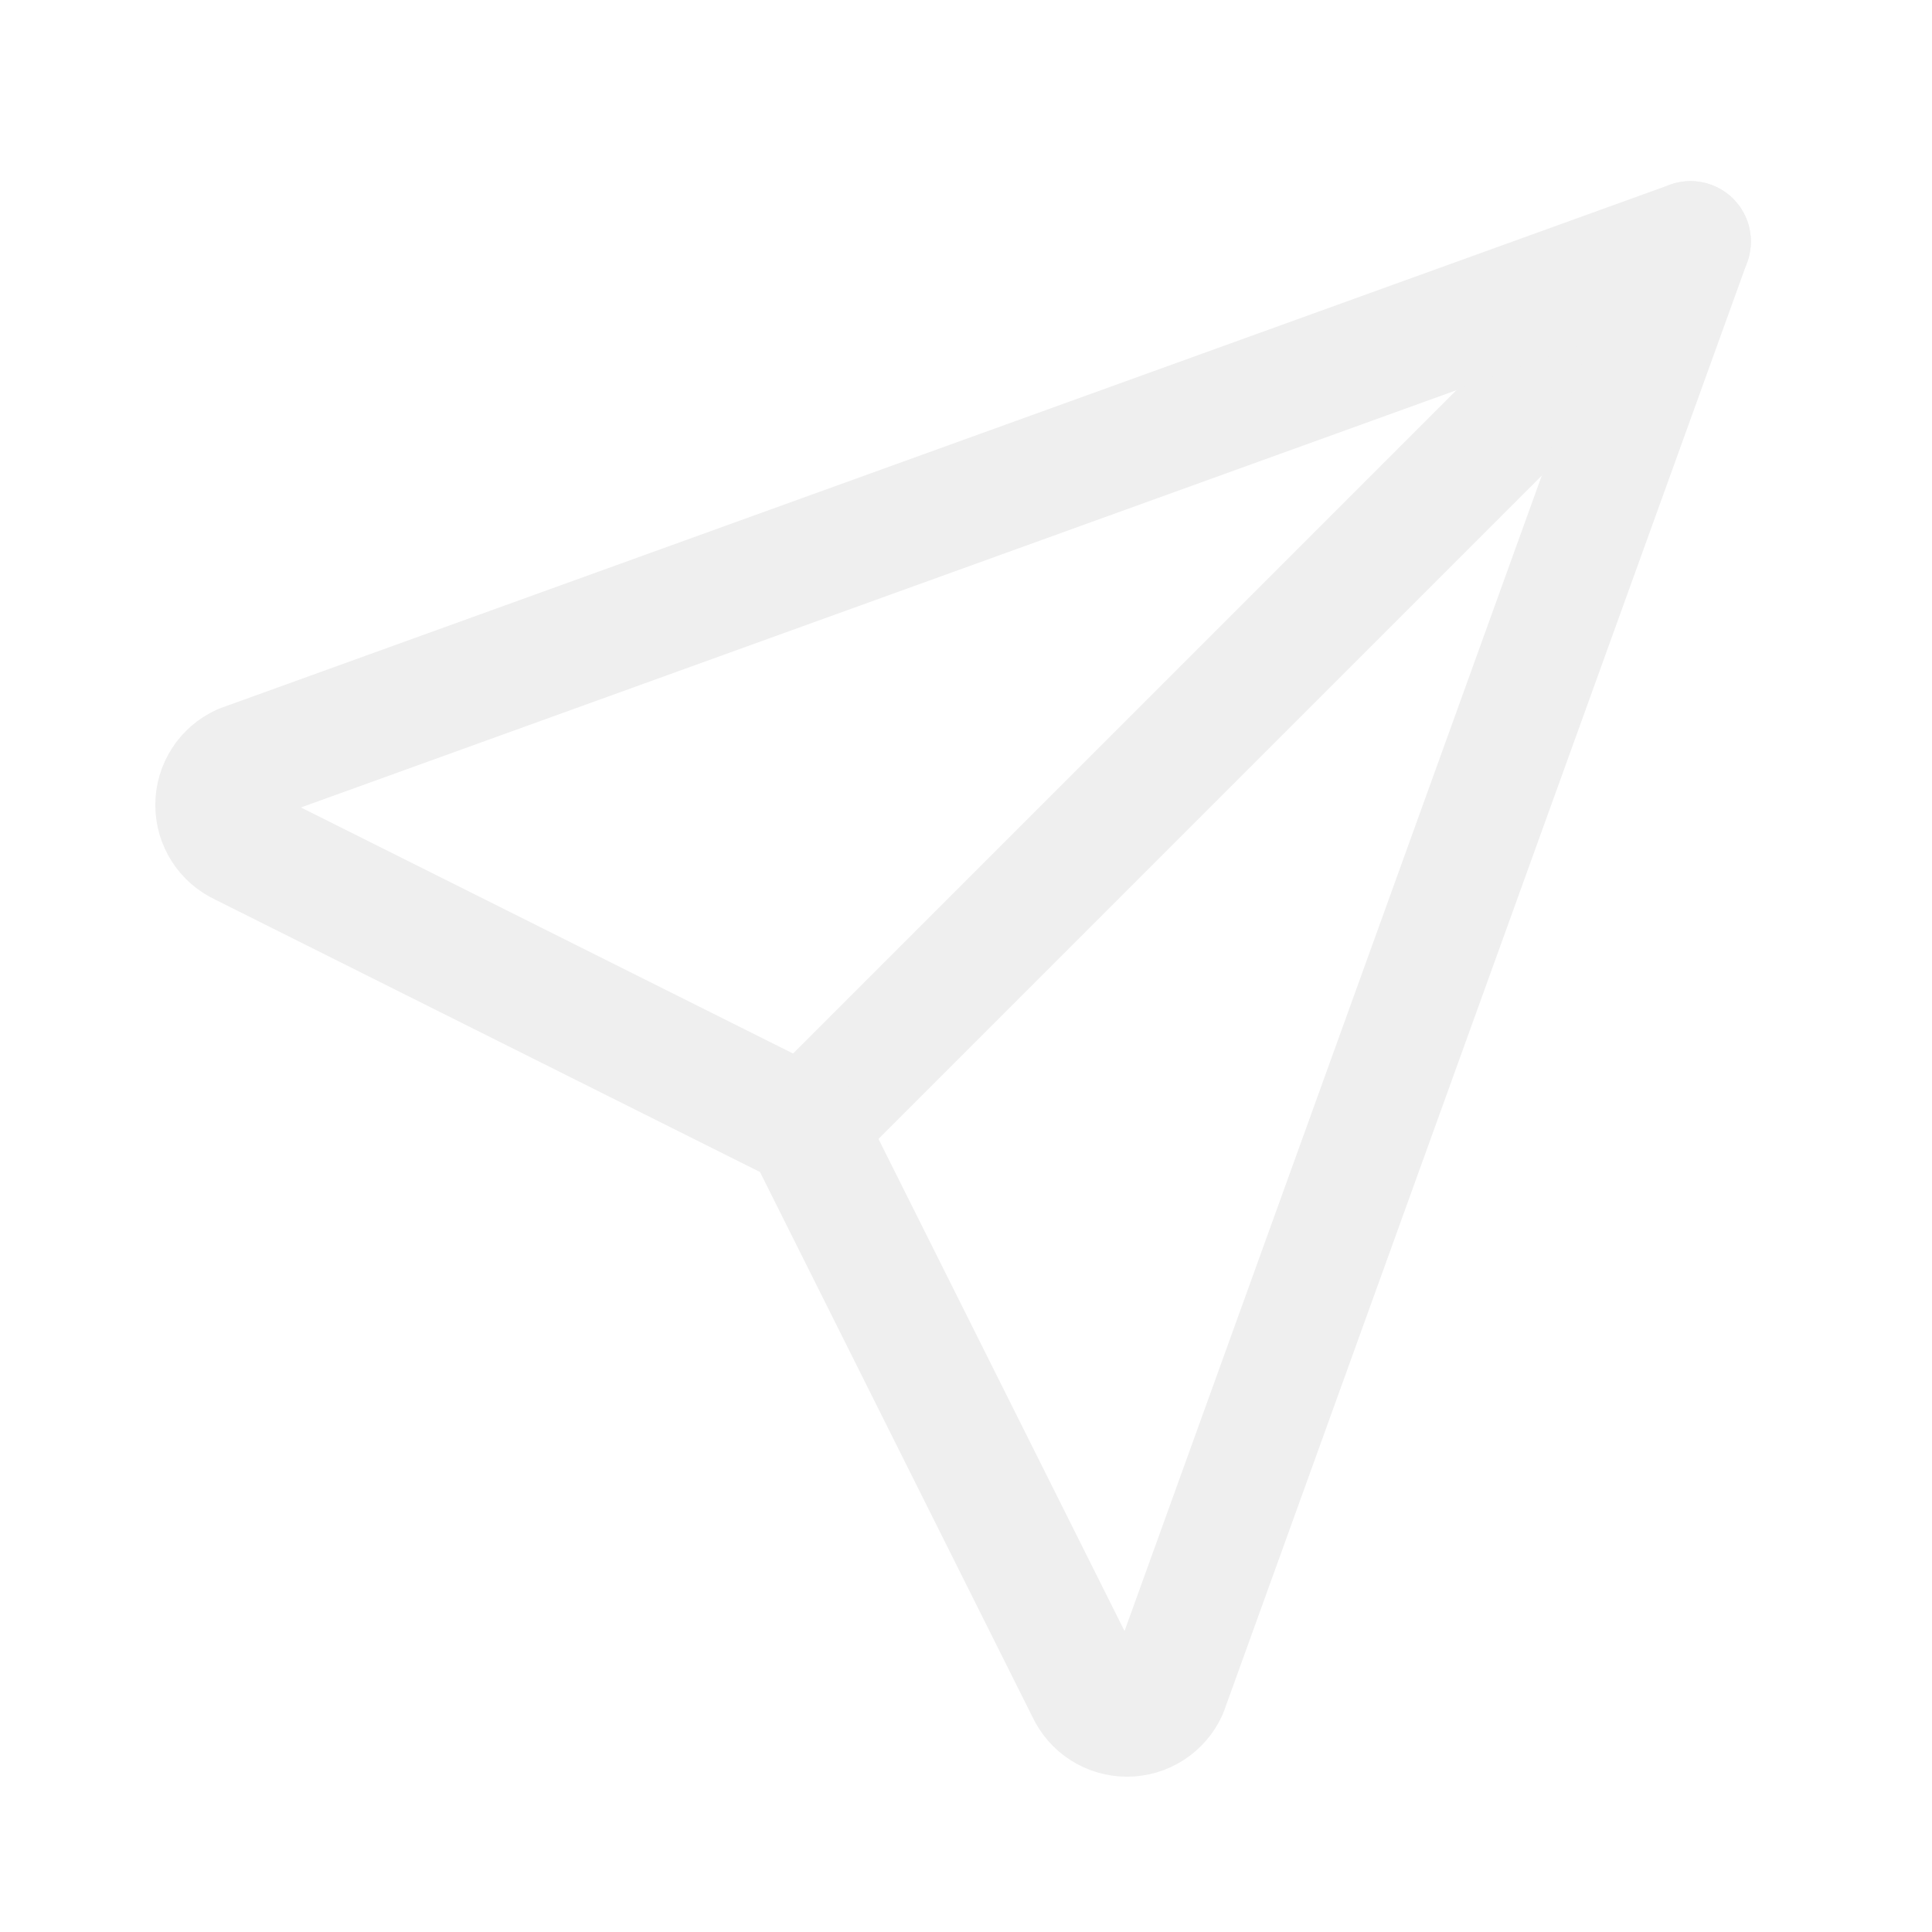
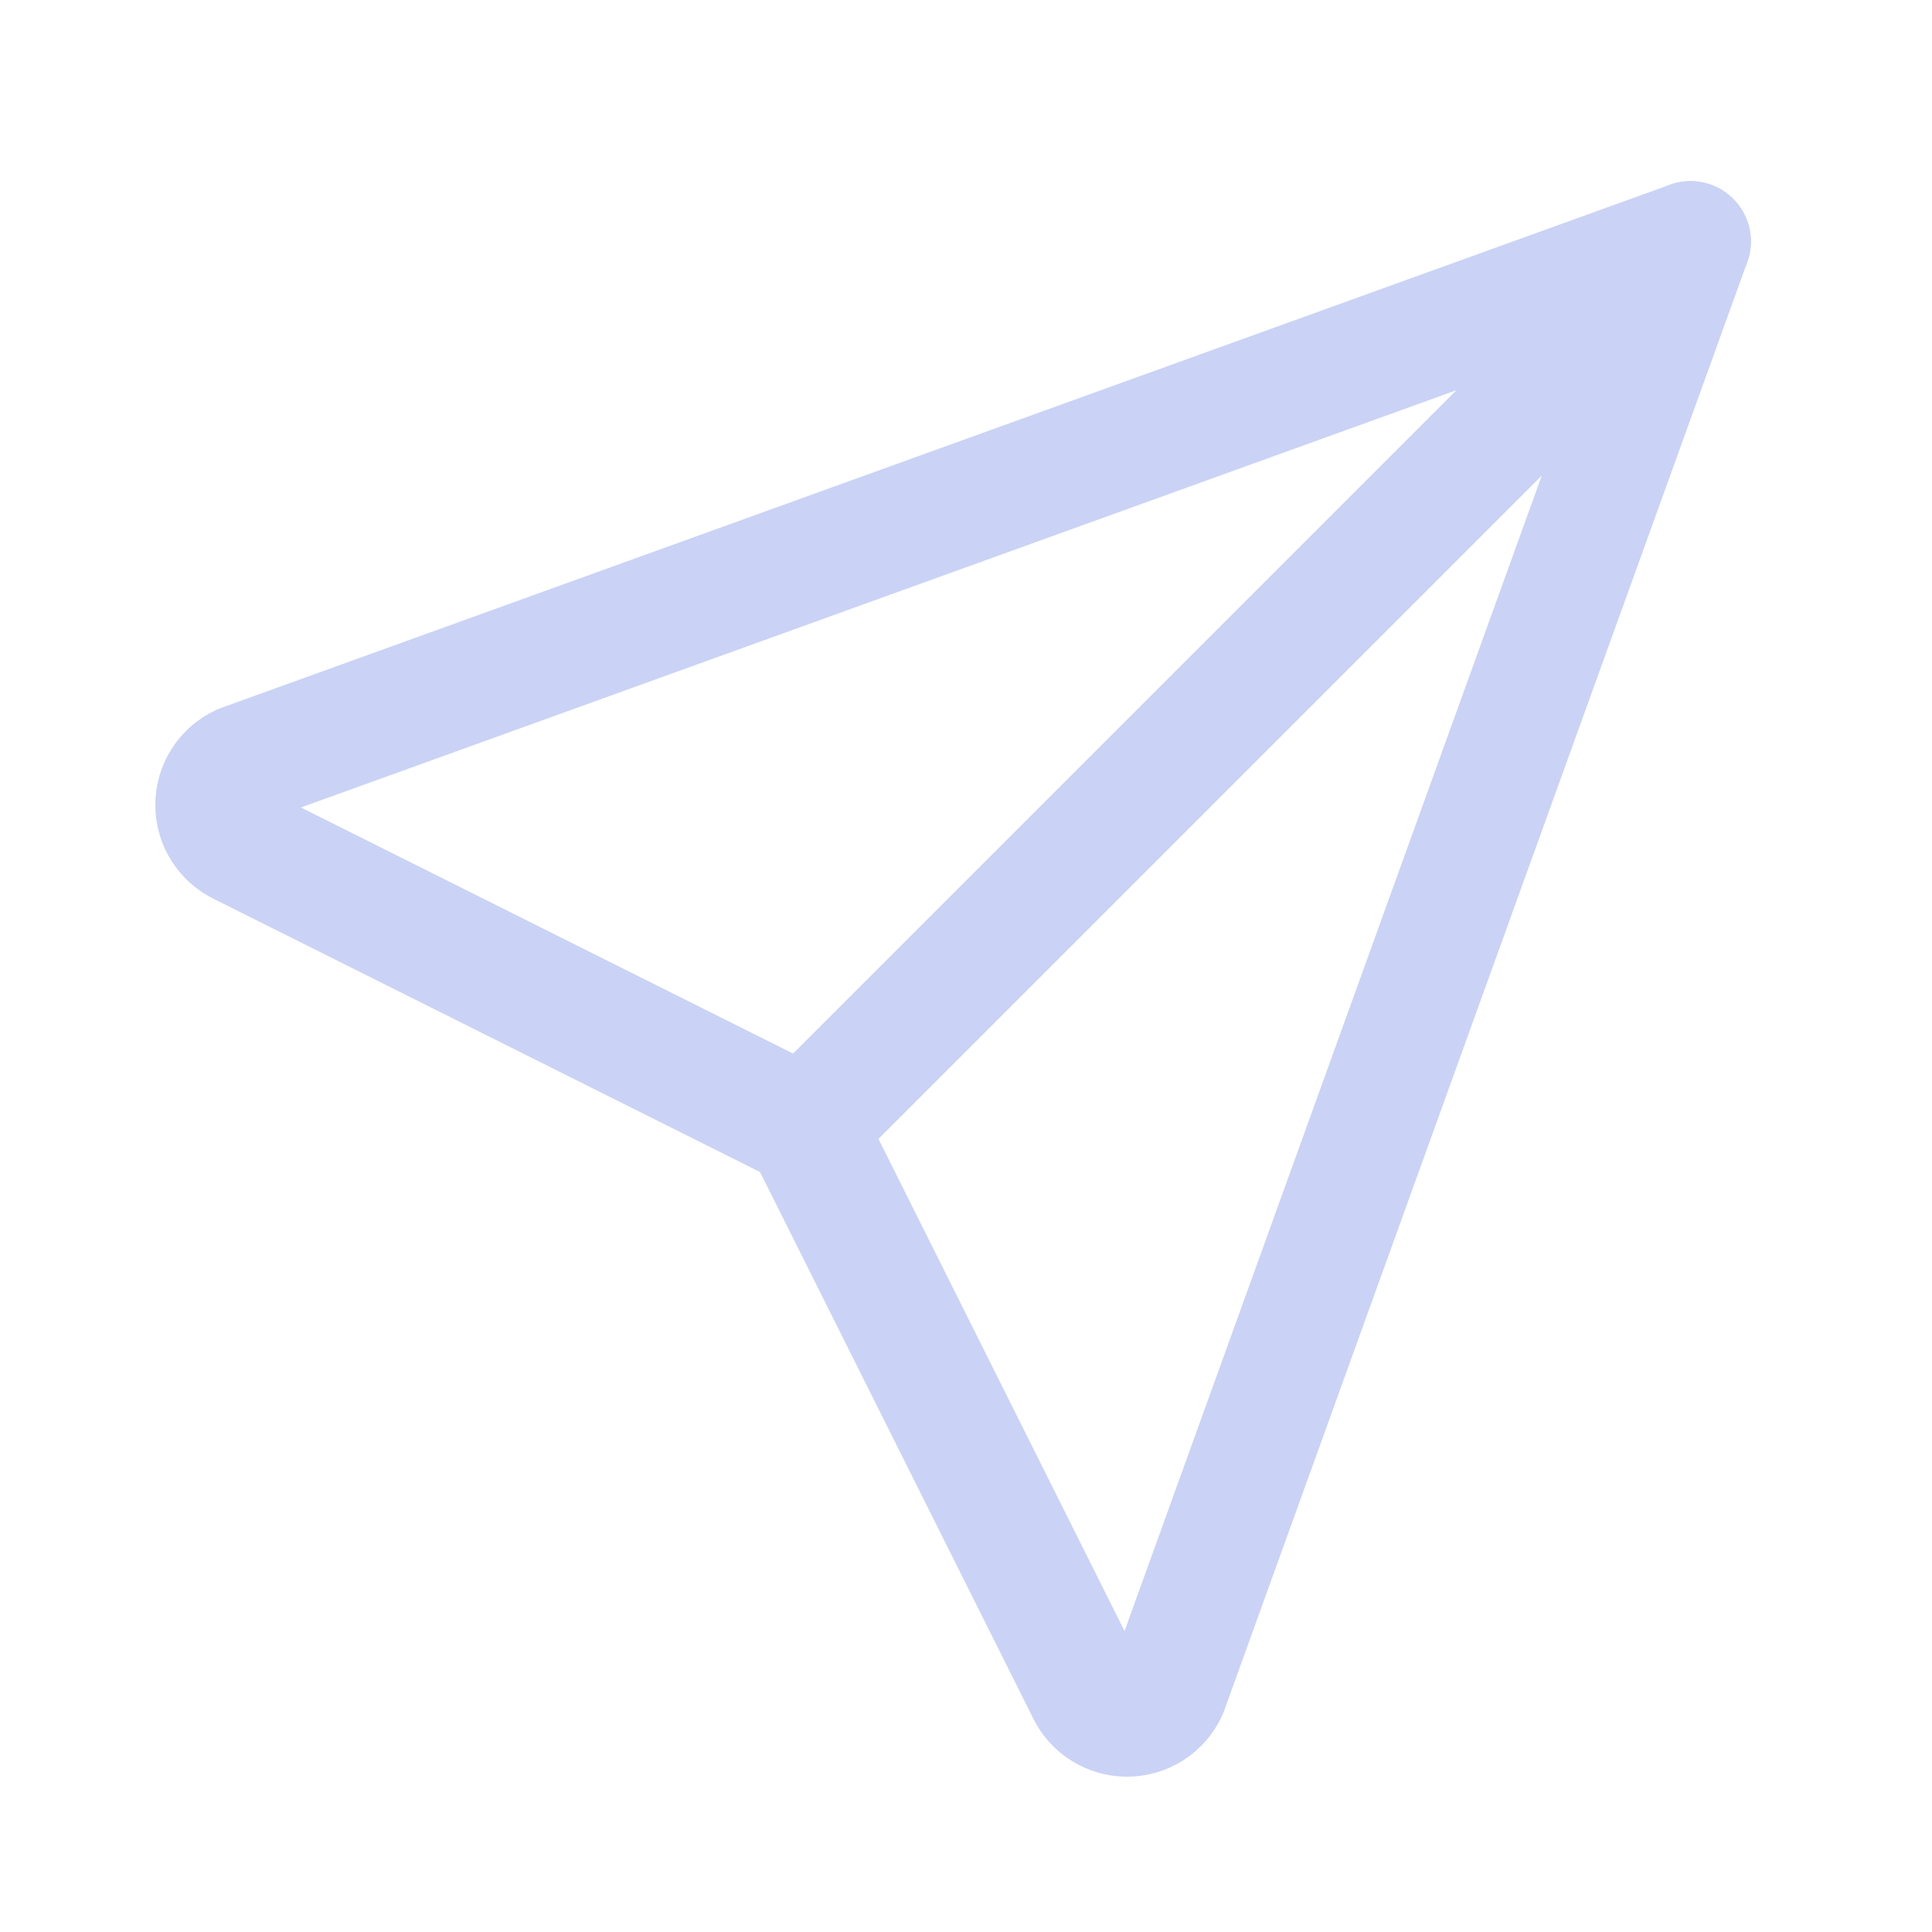
- <svg width="44" height="44" viewBox="0 0 24 24" stroke-width="1.5" stroke="#efefef" fill="none" stroke-linecap="round" stroke-linejoin="round">
+ <svg width="44" height="44" viewBox="0 0 24 24" stroke-width="1.5" stroke="#cad3f5" fill="none" stroke-linecap="round" stroke-linejoin="round">
  <path stroke="none" d="M0 0h24v24H0z" fill="none" />
  <path d="M10 14l11 -11" />
  <path d="M21 3l-6.5 18a.55 .55 0 0 1 -1 0l-3.5 -7l-7 -3.5a.55 .55 0 0 1 0 -1l18 -6.5" />
</svg>
